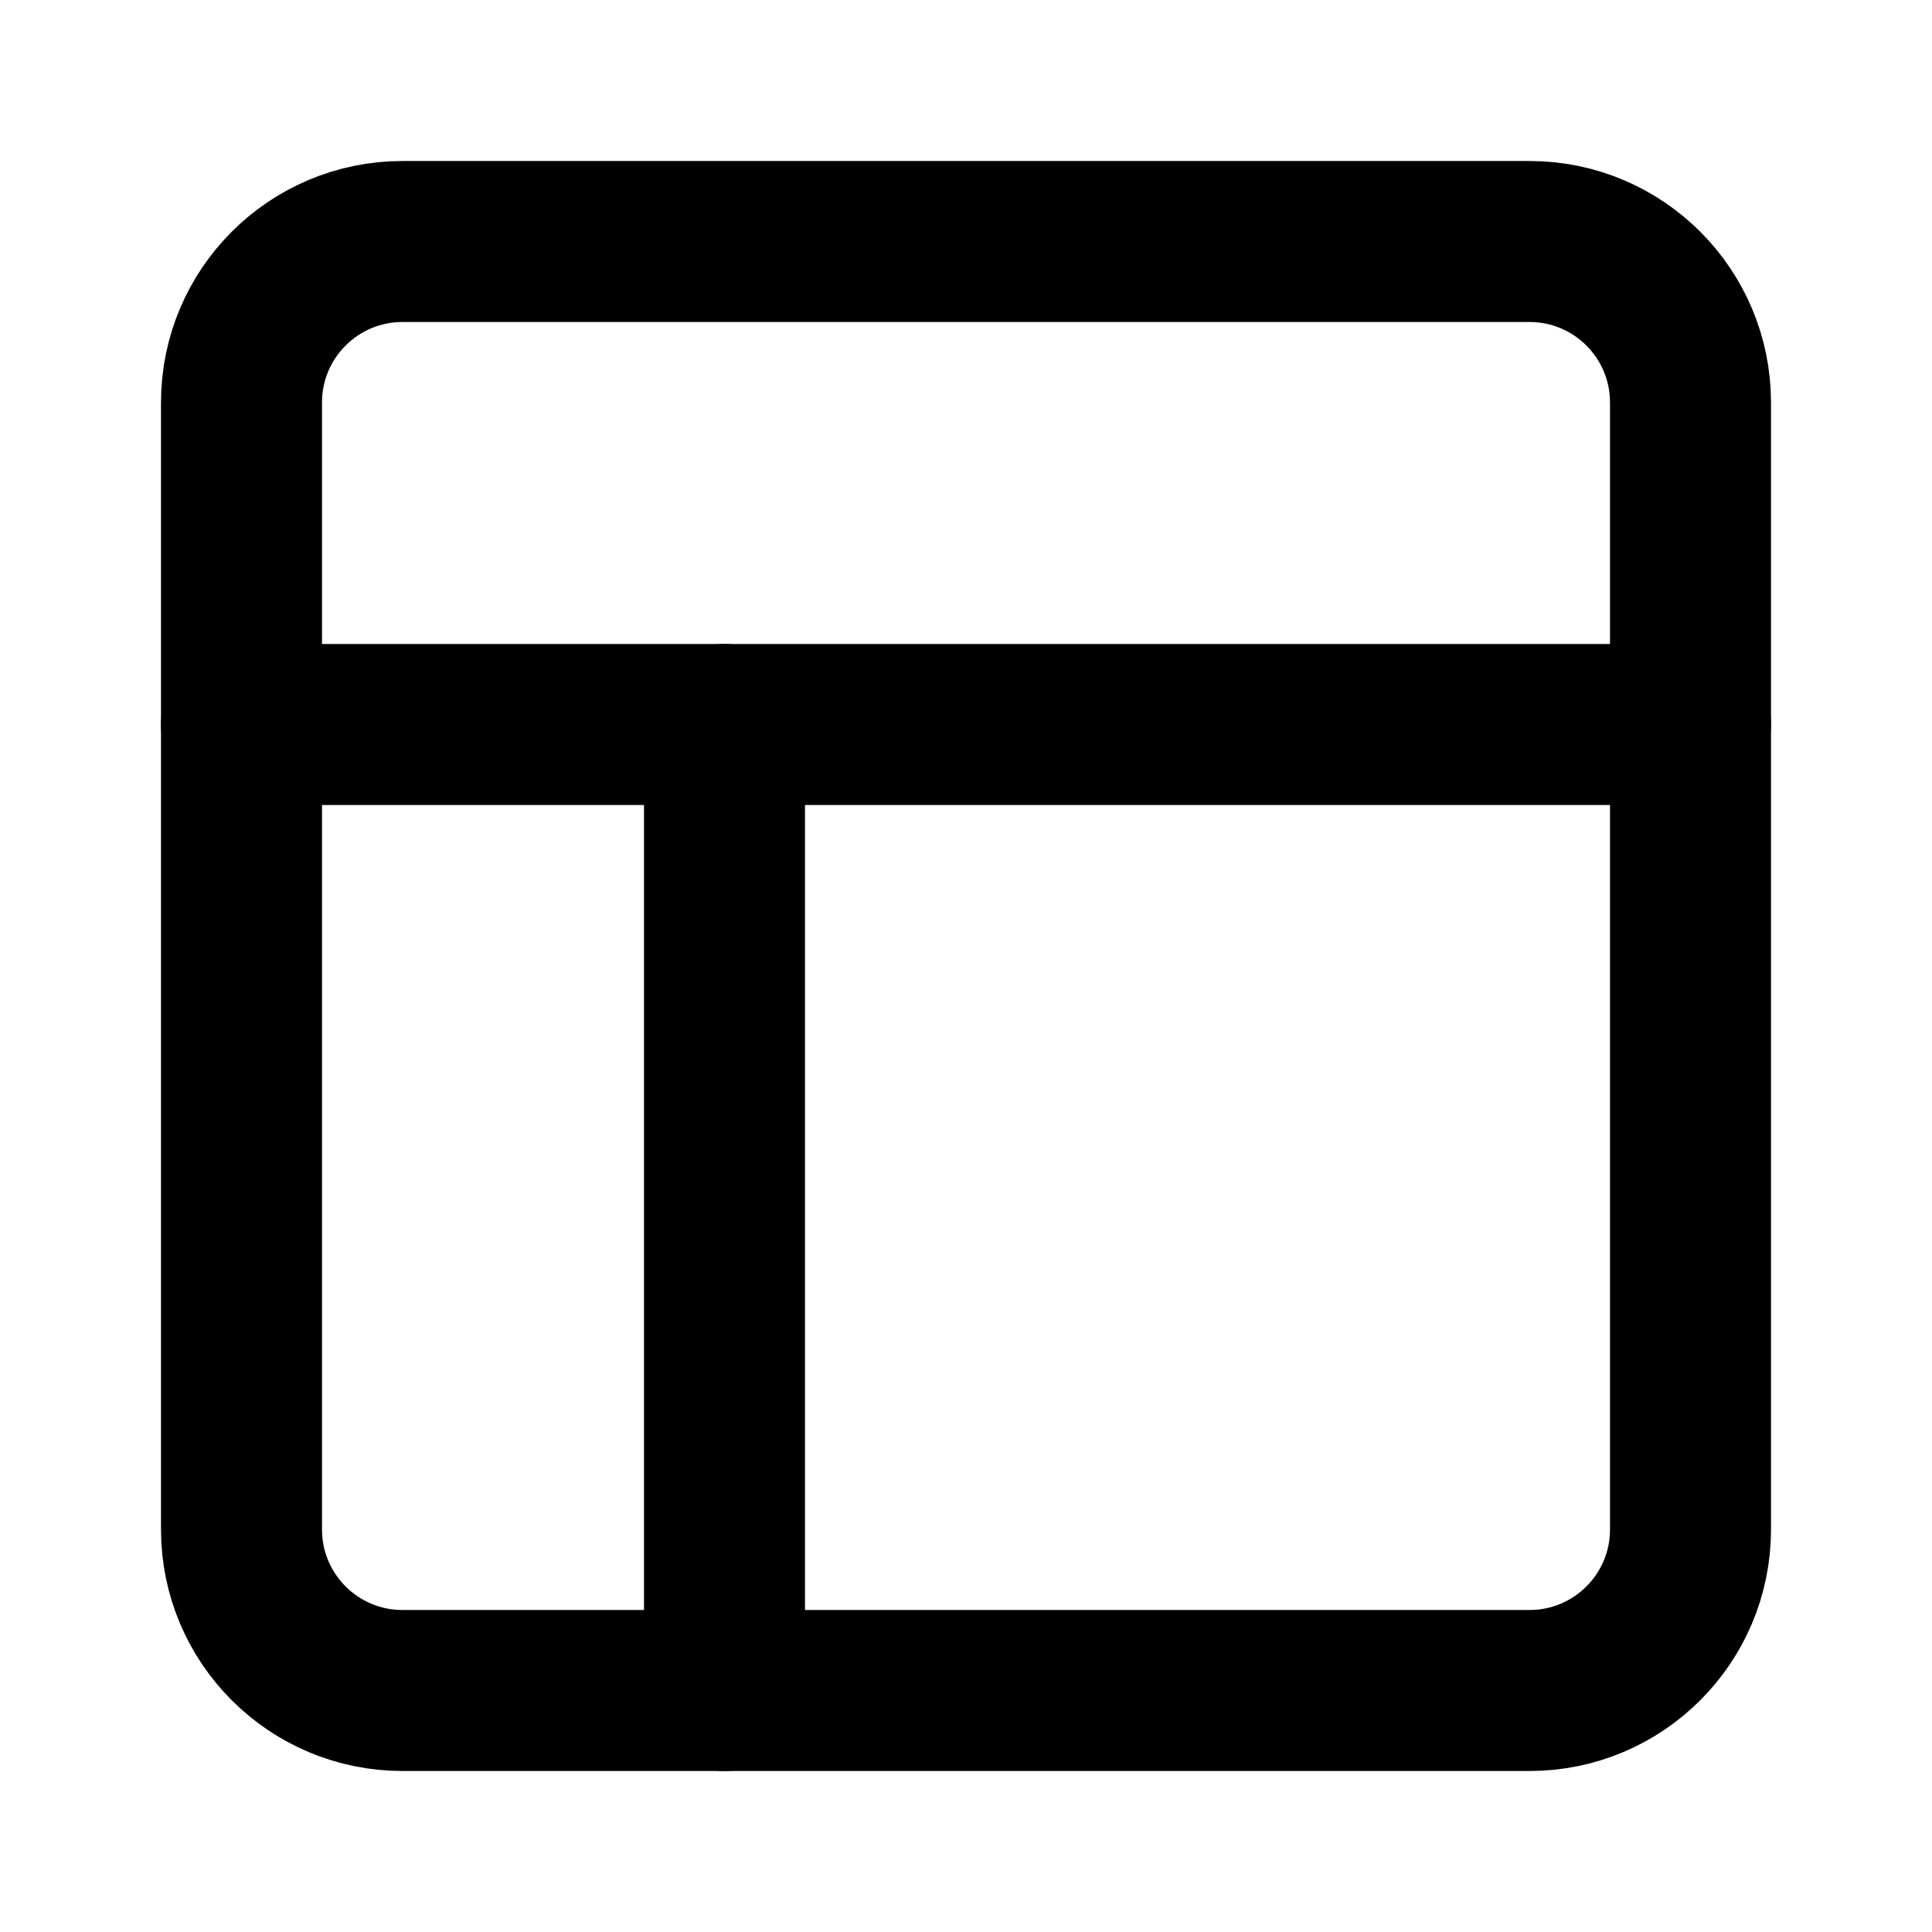
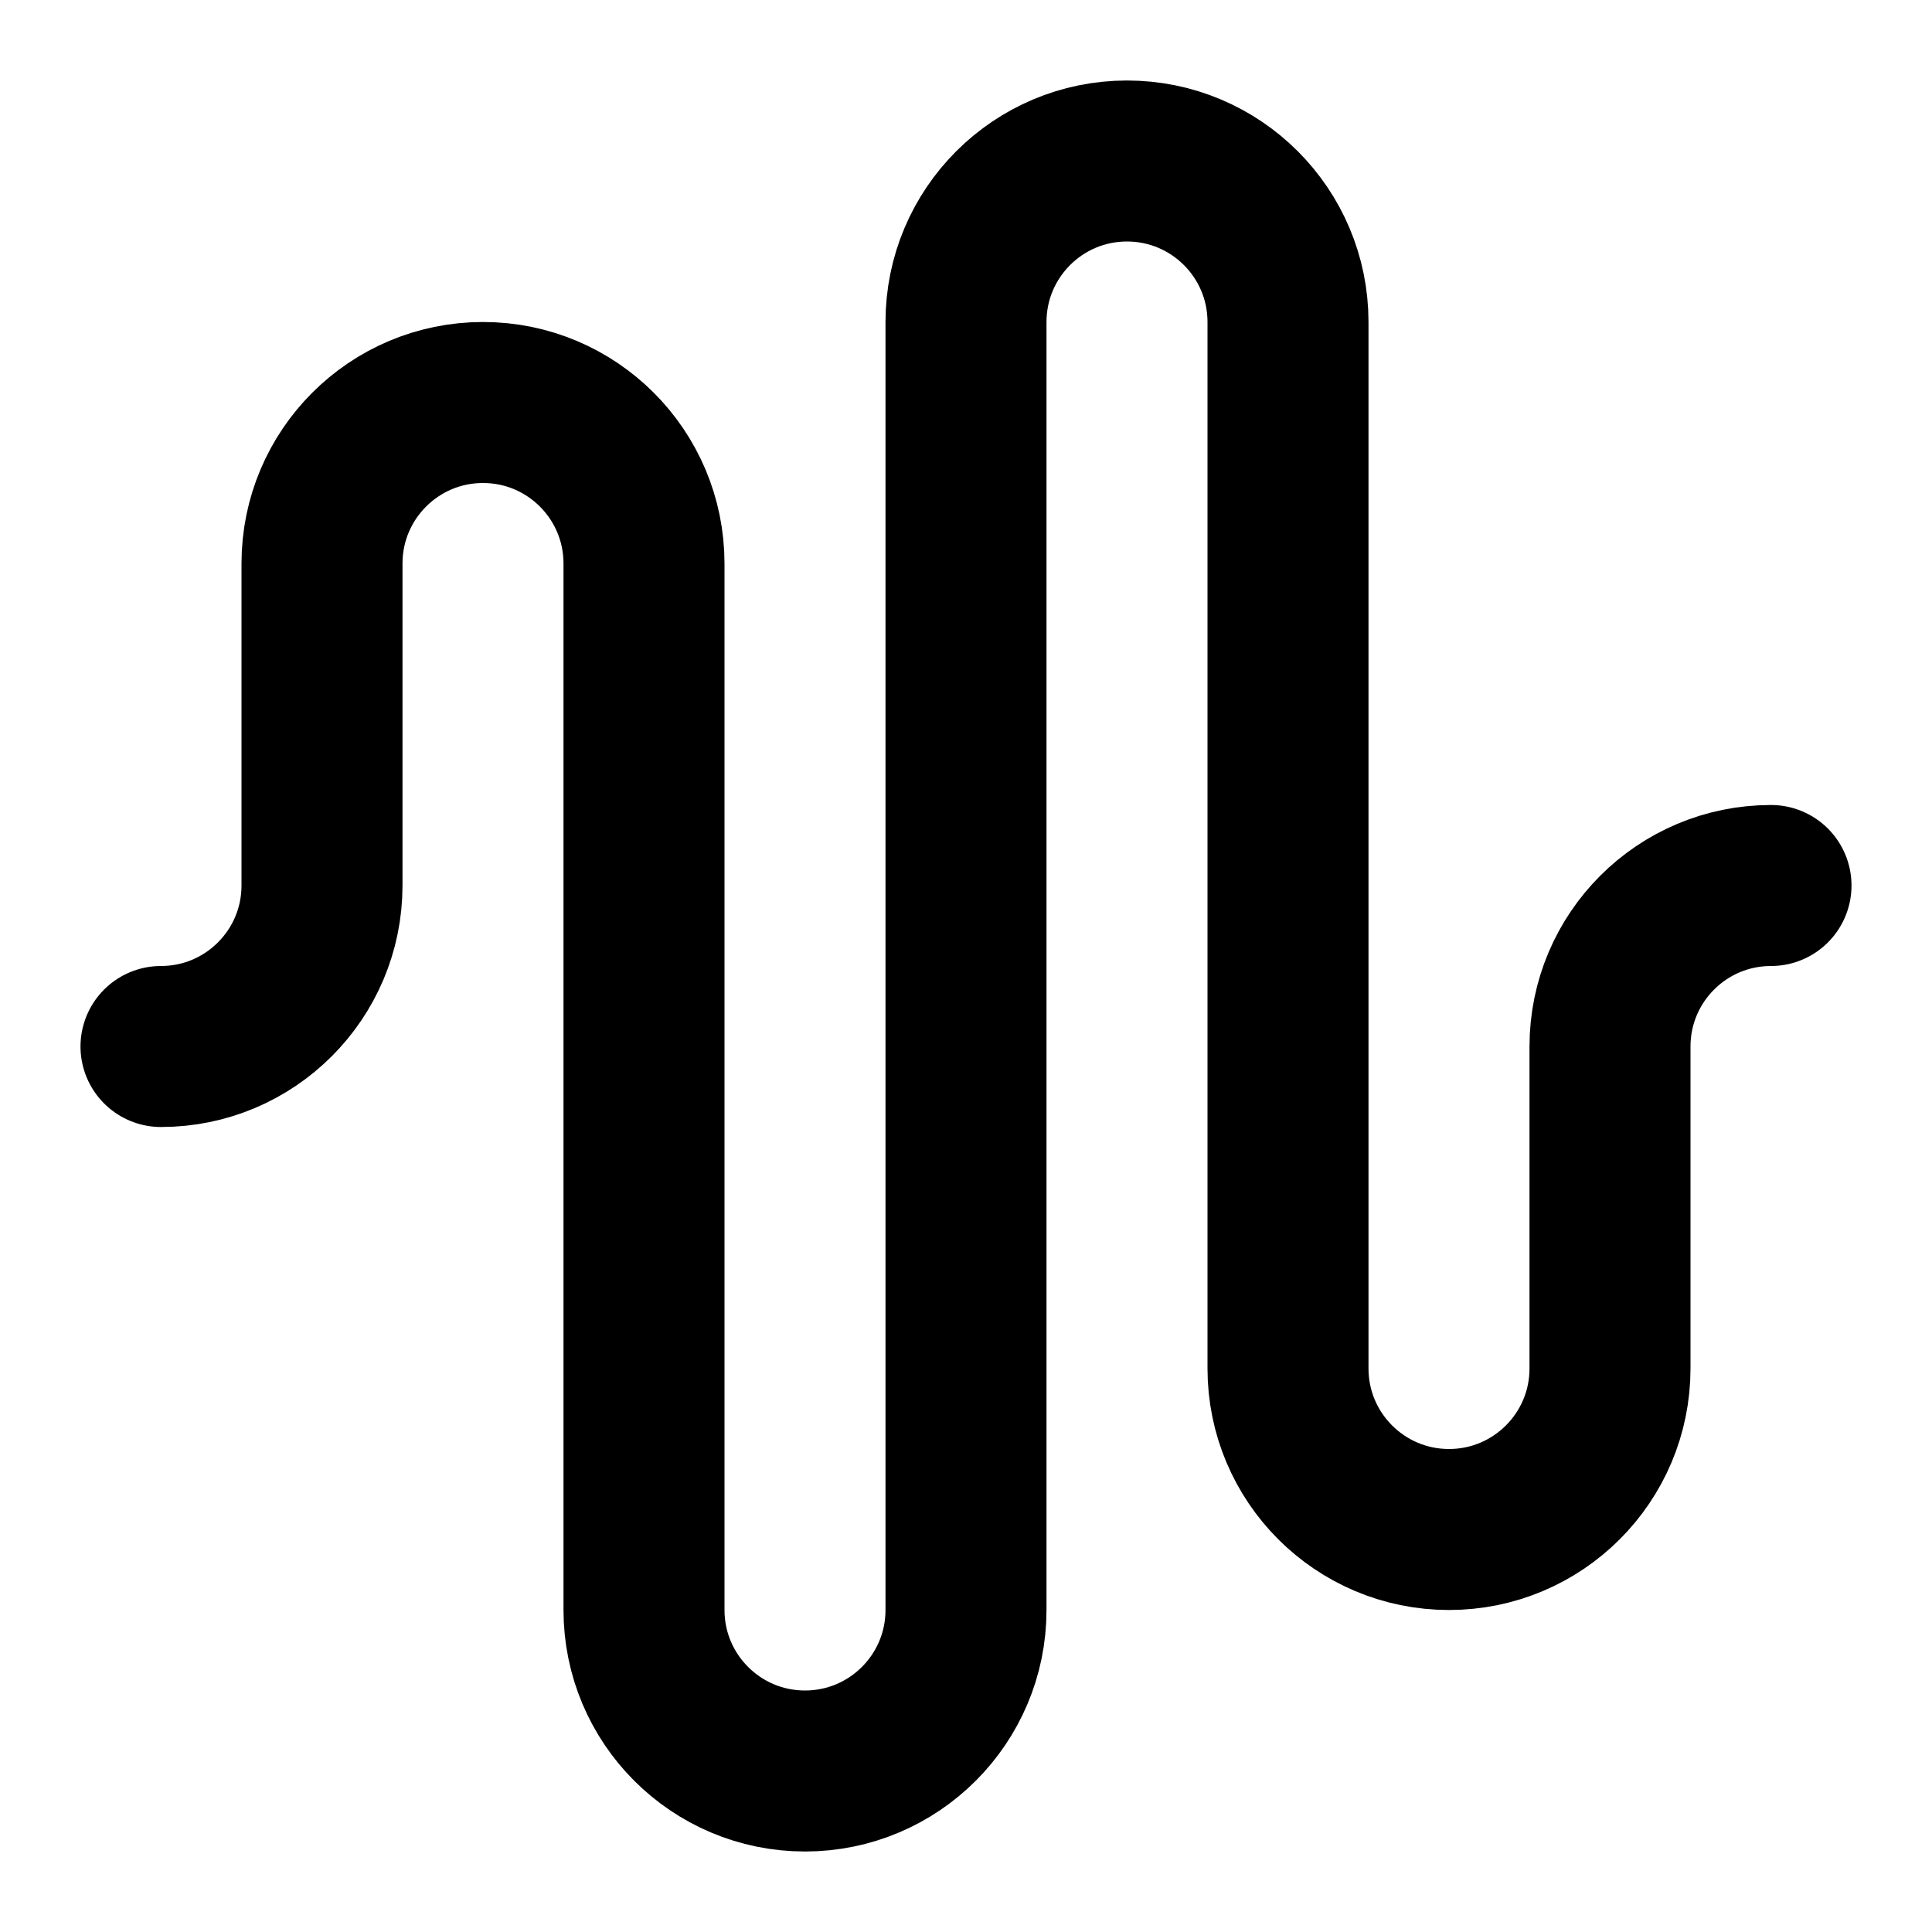
<svg xmlns="http://www.w3.org/2000/svg" width="24" height="24" viewBox="0 0 24 24" fill="none" stroke="currentColor" stroke-width="2" stroke-linecap="round" stroke-linejoin="round">
-   <rect width="18" height="18" x="3" y="3" rx="2" />
-   <path d="M3 9h18" />
-   <path d="M9 21V9" />
+   <path d="M2 13a2 2 0 0 0 2-2V7a2 2 0 0 1 4 0v13a2 2 0 0 0 4 0V4a2 2 0 0 1 4 0v13a2 2 0 0 0 4 0v-4a2 2 0 0 1 2-2" />
</svg>
